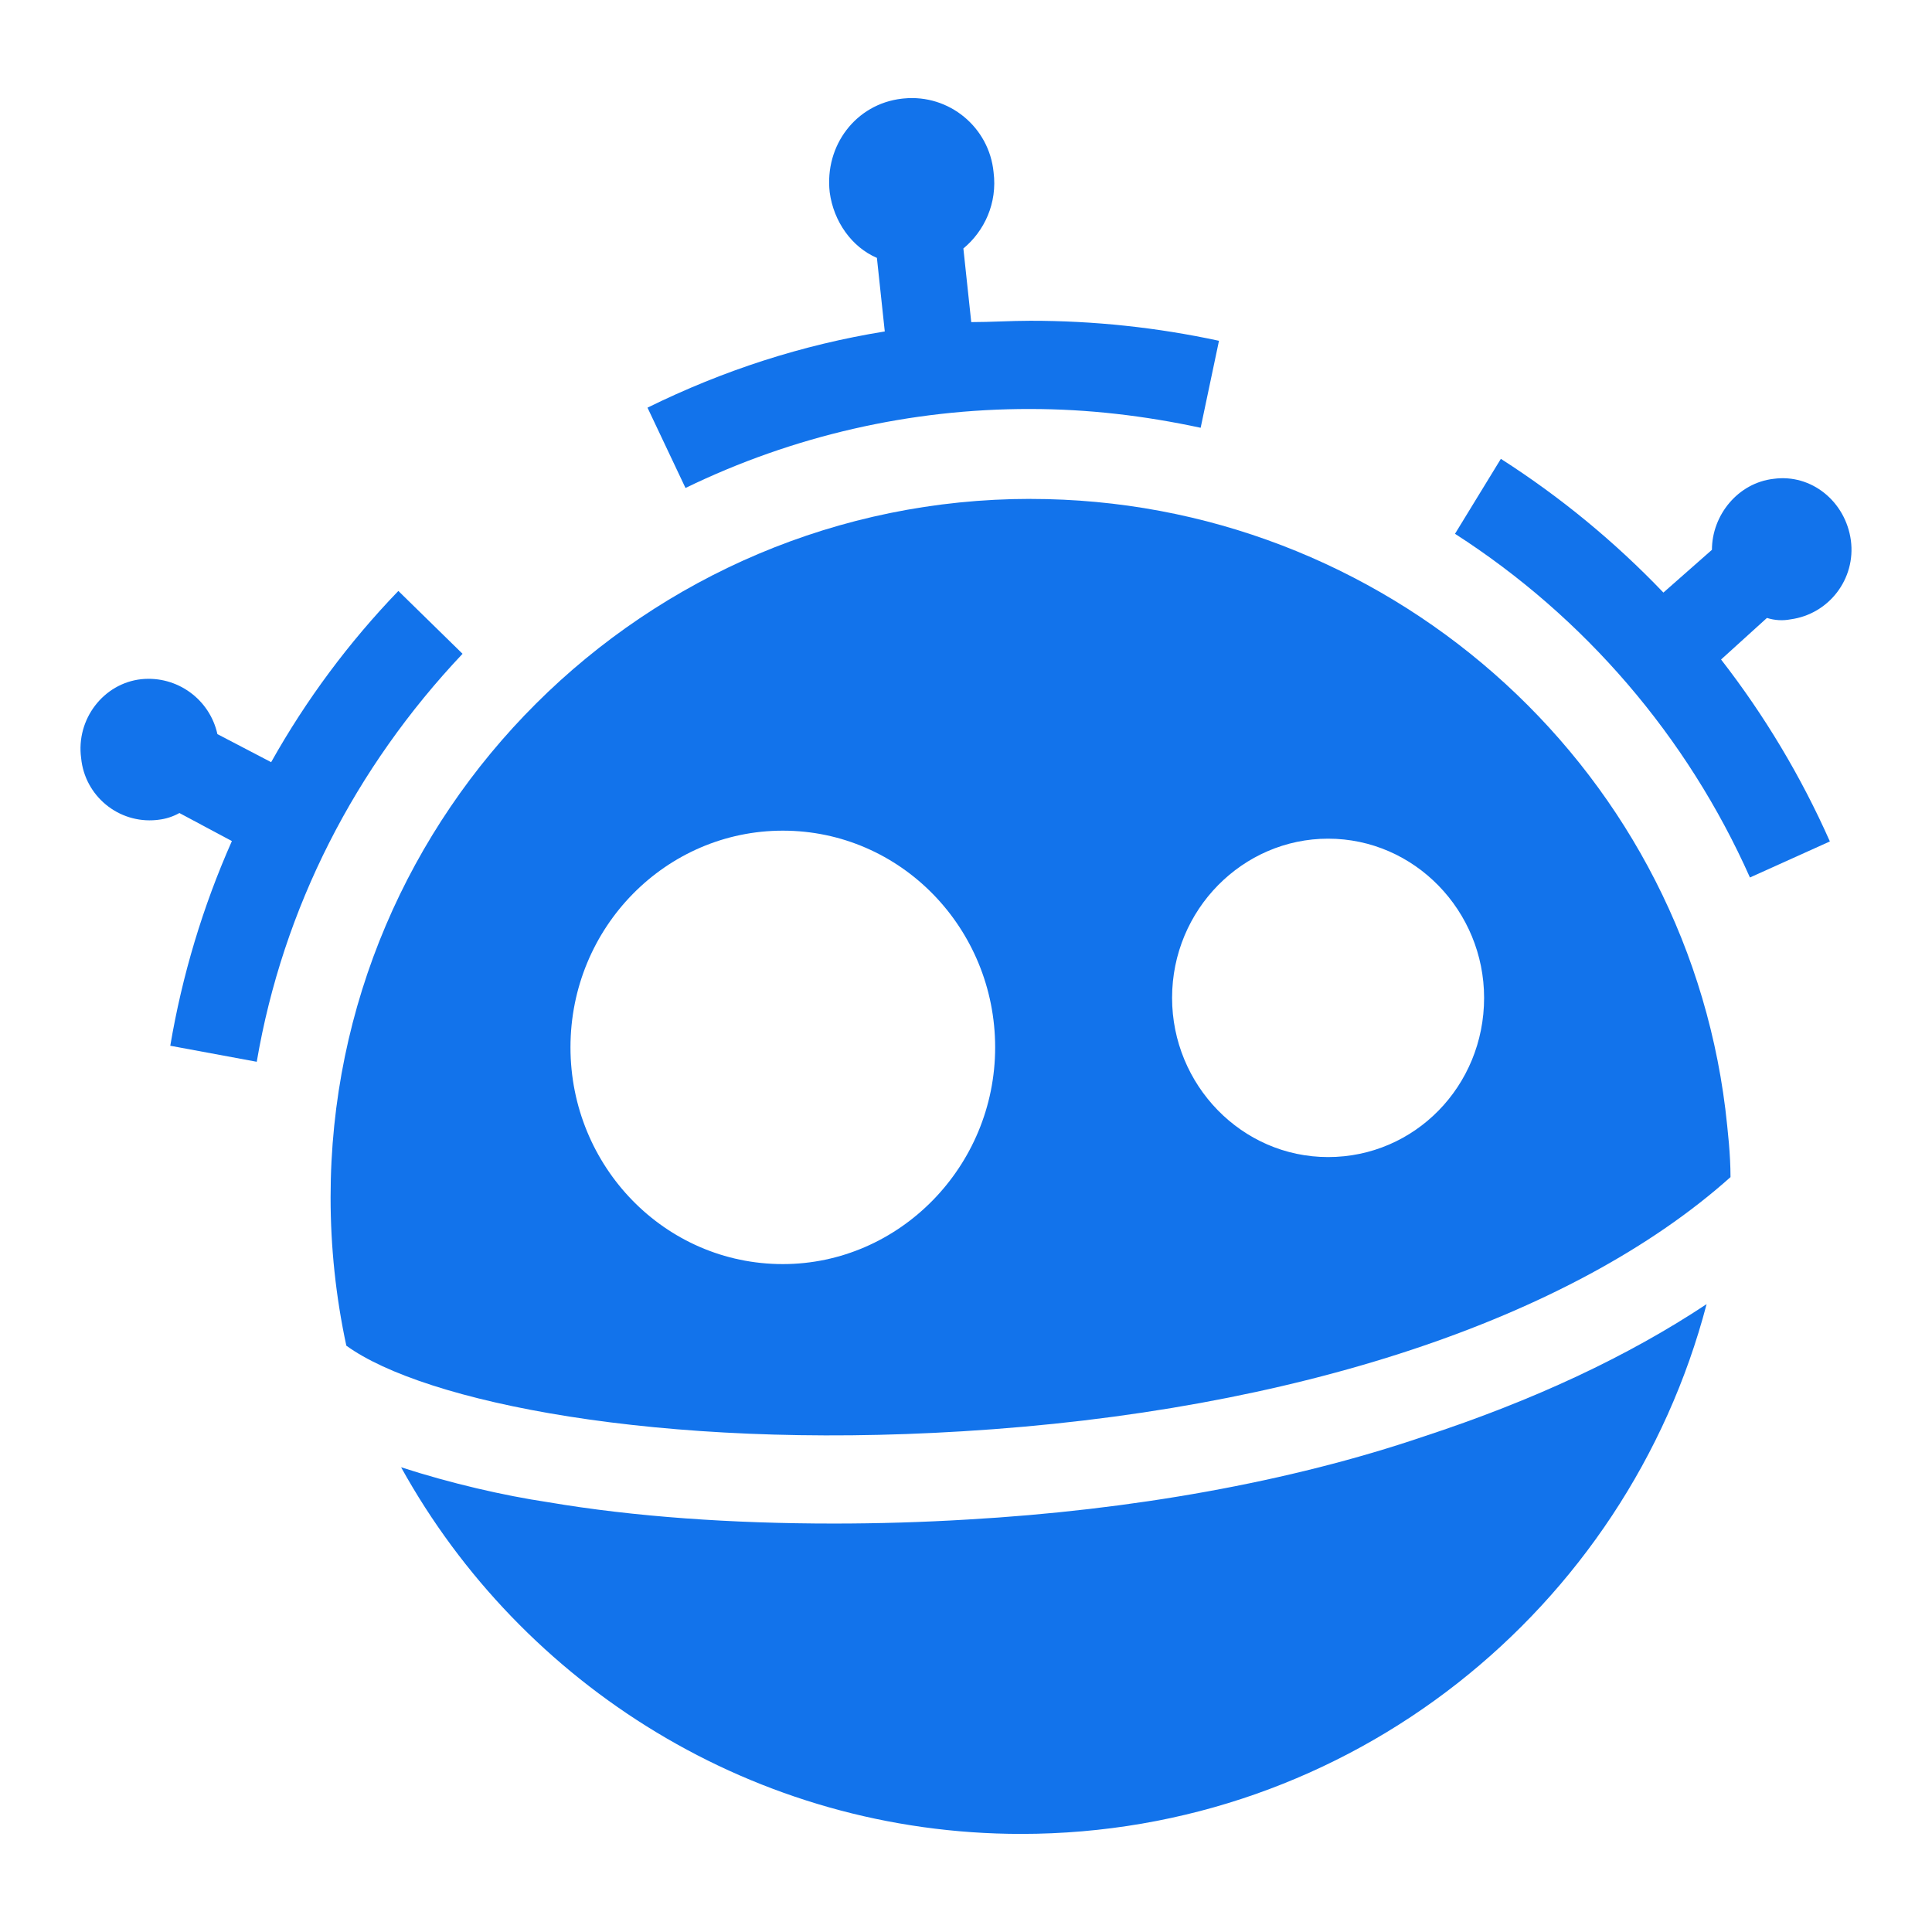
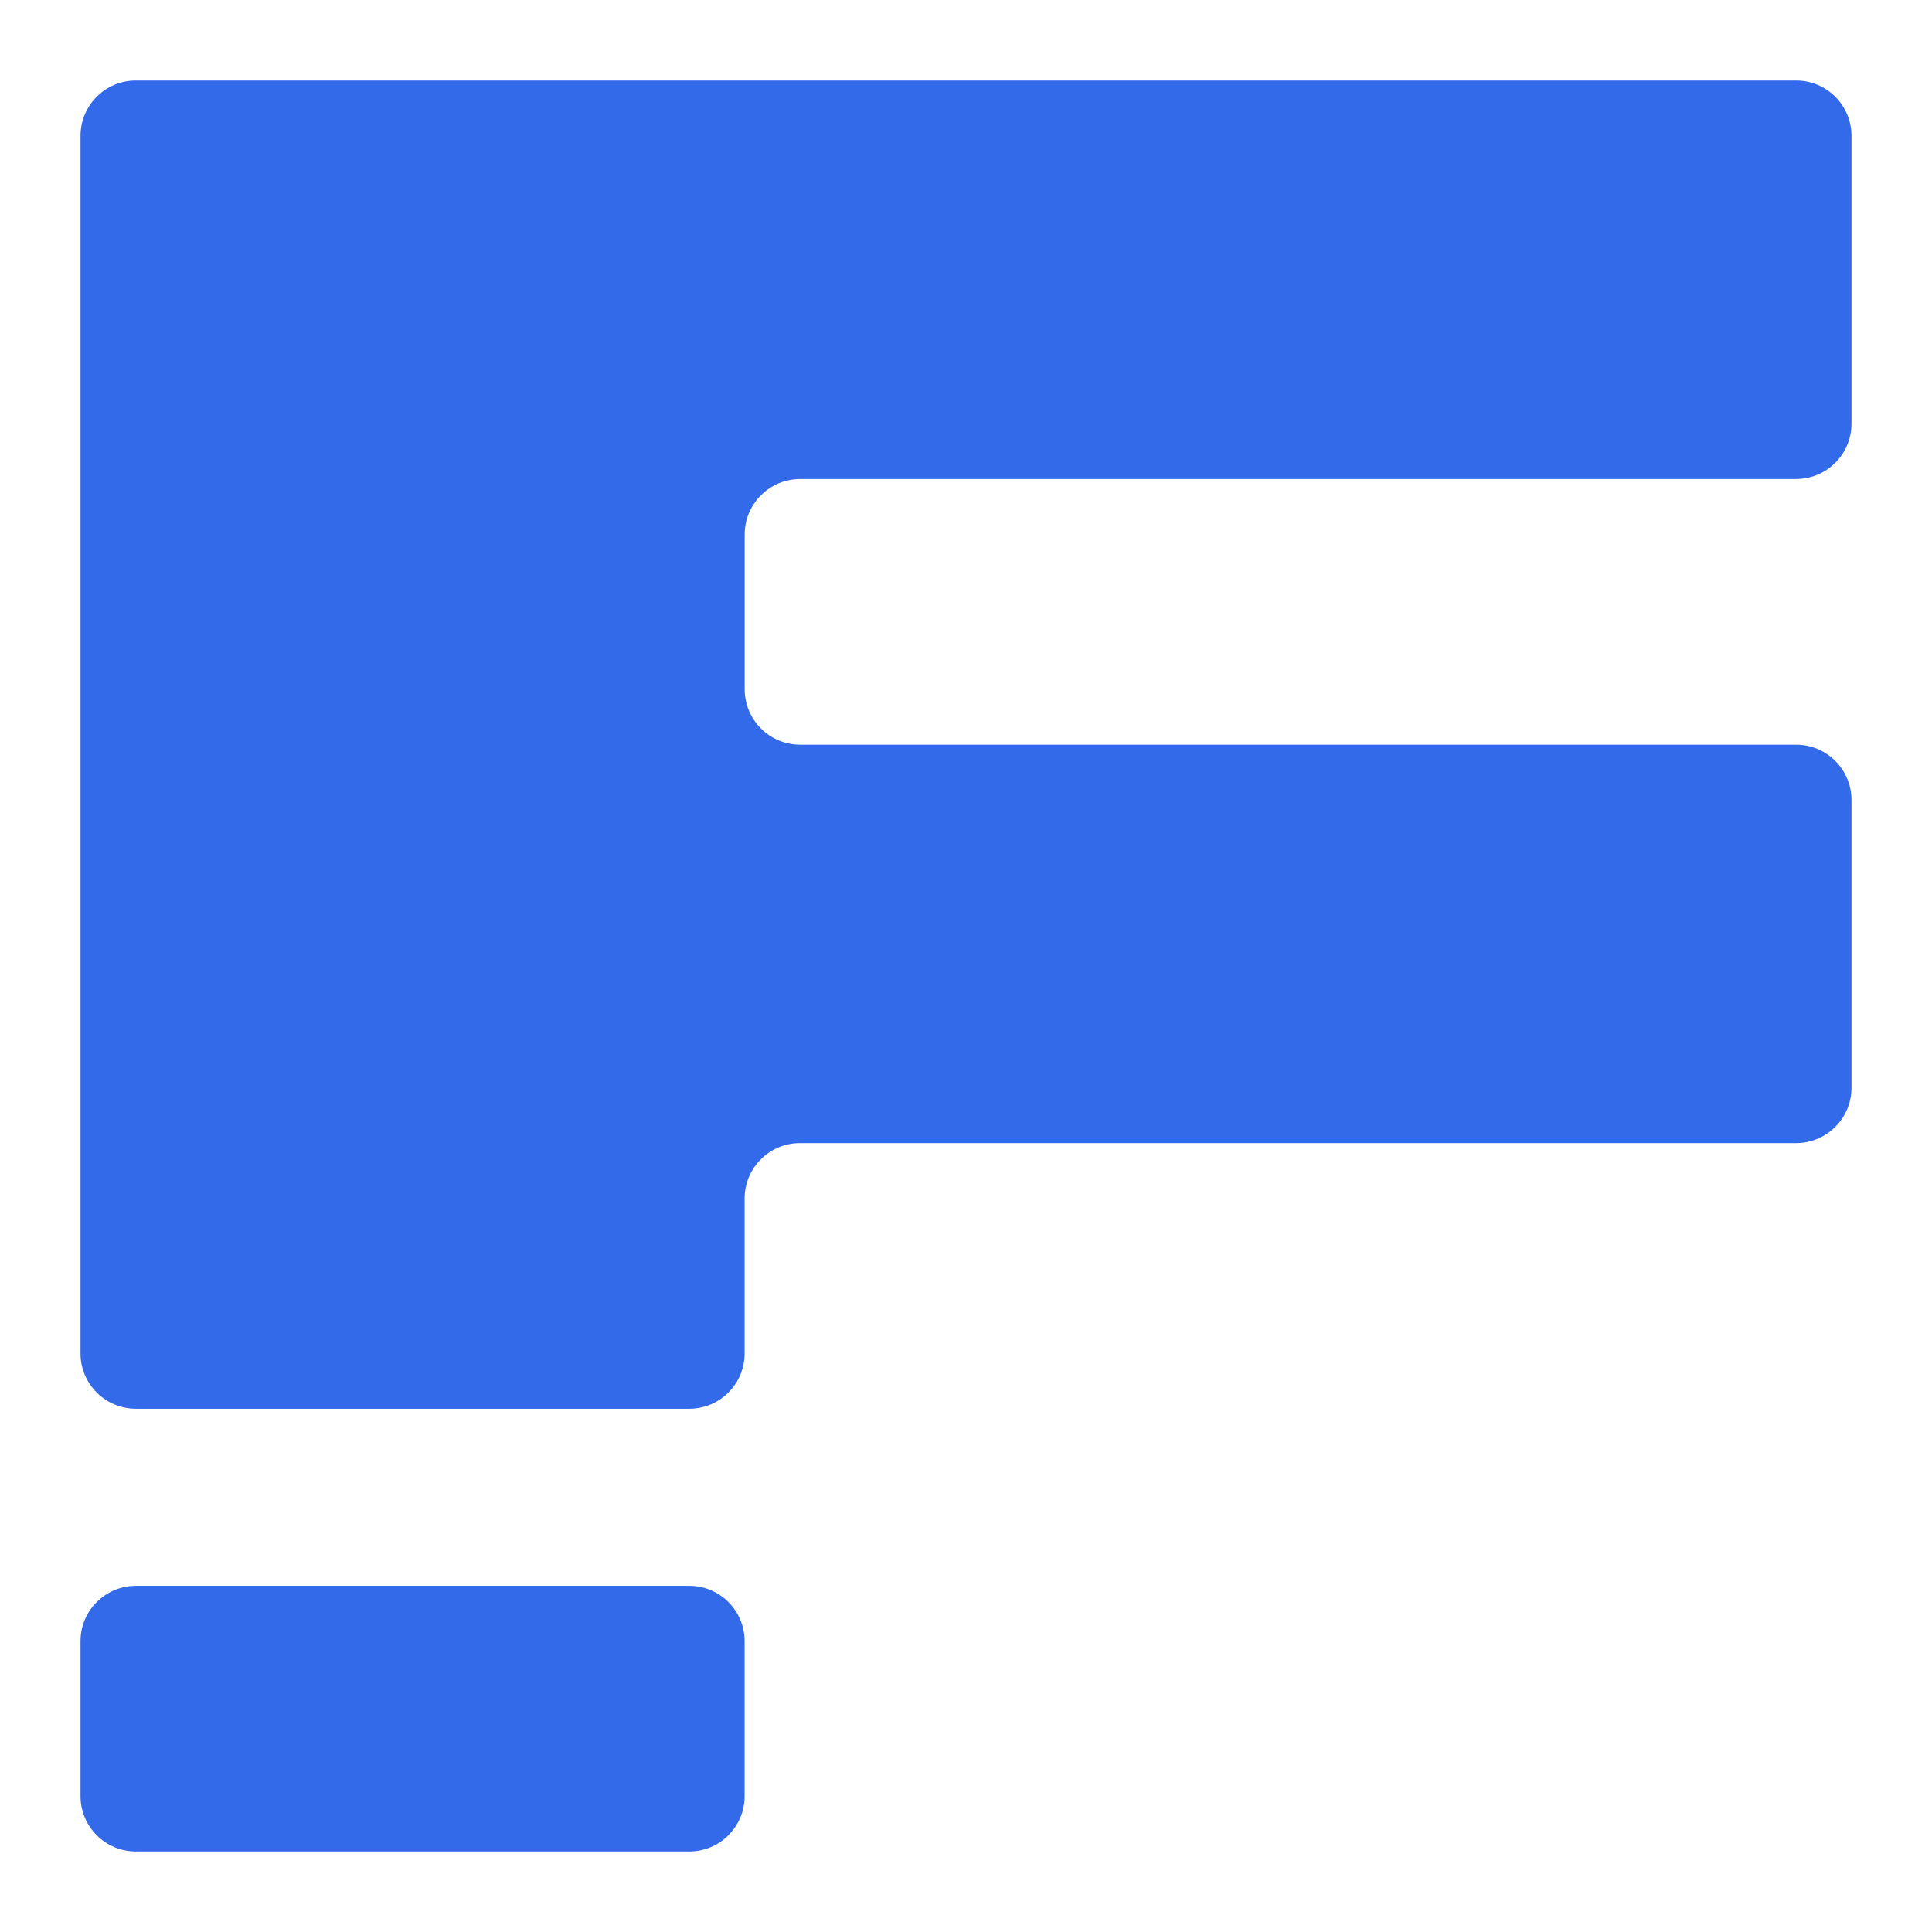
- <svg xmlns="http://www.w3.org/2000/svg" fill="#1273EB" width="48" height="48" viewBox="0 0 192 192">
-   <path d="M379.588,5012.727c-4.923,5.11-9.172,10.829-12.642,17.017l-5.34-2.788 c-0.767-3.472-4.014-5.82-7.553-5.46c-3.776,0.407-6.513,3.991-5.989,7.848c0.368,3.764,3.716,6.515,7.478,6.148 c0.069-0.007,0.138-0.018,0.207-0.025c0.731-0.083,1.439-0.31,2.08-0.67l5.215,2.788 c-2.883,6.497-4.939,13.333-6.122,20.341l8.593,1.592c2.604-15.281,9.773-29.244,20.453-40.545L379.588,5012.727z" transform="translate(-340 -4954)" />
-   <path d="M442.385,4985.878c-1.955,0-3.909,0.133-5.864,0.133l-0.782-7.318 c2.087-1.725,3.393-4.513,3.002-7.574c-0.438-4.488-4.431-7.772-8.919-7.333c-0.068,0.007-0.137,0.014-0.205,0.021 c-4.558,0.529-7.685,4.646-7.162,9.302c0.391,2.928,2.213,5.46,4.691,6.519l0.782,7.311 c-8.209,1.329-16.028,3.857-23.58,7.574l3.776,7.981c10.675-5.186,22.392-7.873,34.26-7.848 c5.731,0,11.336,0.663,16.935,1.866l1.822-8.644C454.979,4986.537,448.69,4985.871,442.385,4985.878L442.385,4985.878z" transform="translate(-340 -4954)" />
-   <path d="M517.942,5015.55c3.82-0.515,6.503-4.026,5.996-7.848 c-0.524-3.85-3.909-6.637-7.685-6.115c-3.518,0.4-6.122,3.591-6.122,7.052l-4.824,4.25 c-4.835-5.056-10.258-9.519-16.153-13.289l-4.558,7.448c12.891,8.283,23.079,20.157,29.311,34.156l7.944-3.583 c-2.858-6.443-6.489-12.515-10.813-18.08l4.558-4.131C516.355,5015.651,517.161,5015.702,517.942,5015.55z" transform="translate(-340 -4954)" />
-   <path d="M436.138,5105.01c-4.426,0.266-8.858,0.399-13.291,0.399 c-10.031,0-19.796-0.663-28.397-2.125c-4.426-0.663-9.64-1.866-14.589-3.468c11.986,21.677,35.168,36.436,61.617,36.436 c32.697,0,60.186-22.34,68.122-52.649c-7.818,5.186-17.185,9.573-28.131,13.16 C468.178,5101.283,452.416,5104.081,436.138,5105.01z" transform="translate(-340 -4954)" />
-   <path d="M471.984,5068.988c-8.6,0-15.504-7.185-15.504-15.821 c0-8.777,7.037-15.821,15.504-15.821c8.6,0,15.504,7.178,15.504,15.821C487.488,5061.944,480.584,5068.988,471.984,5068.988 z M417.795,5079.624c-11.727,0-21.102-9.706-21.102-21.537c0-11.964,9.515-21.537,21.102-21.537 c11.727,0,21.102,9.706,21.102,21.537S429.382,5079.624,417.795,5079.624z M442.415,5003.579 c-38.295,0-69.561,31.109-69.561,69.393c-0.003,4.963,0.522,9.908,1.564,14.759c7.685,5.582,31,10.369,61.219,8.51 c32.962-1.992,60.577-11.168,76.339-25.261c0-2.258-0.258-4.52-0.516-6.785c-4.3-34.556-34.002-60.612-69.044-60.612 V5003.579z" transform="translate(-340 -4954)" />
+ <svg xmlns="http://www.w3.org/2000/svg" fill="#336aea" width="48" height="48" viewBox="0 0 192 192">
+   <path d="M74,178.504c0,3.032-2.464,5.496-5.504,5.496H13.504C10.464,184,8,181.536,8,178.496v-15.4 c0-3.032,2.464-5.496,5.504-5.496h55c3.032,0,5.496,2.464,5.496,5.504v15.392V178.504z M178.504,47.6 c3.032,0,5.496-2.464,5.496-5.504V13.512c0.004-3.04-2.456-5.508-5.496-5.512c-0.003,0-0.005,0-0.008,0H13.504 C10.464,8,8,10.464,8,13.504c0,0,0,0,0,0v120.992c0,3.04,2.464,5.504,5.504,5.504h55c3.032,0,5.496-2.464,5.496-5.504v-15.4 c0-3.032,2.464-5.496,5.504-5.496h98.992c3.04,0,5.504-2.464,5.504-5.504V79.504c-0.004-3.037-2.467-5.496-5.504-5.496H79.504 c-3.037-0.004-5.496-2.467-5.496-5.504v-15.4c0-3.032,2.464-5.496,5.504-5.496h98.992V47.6z" />
</svg>
